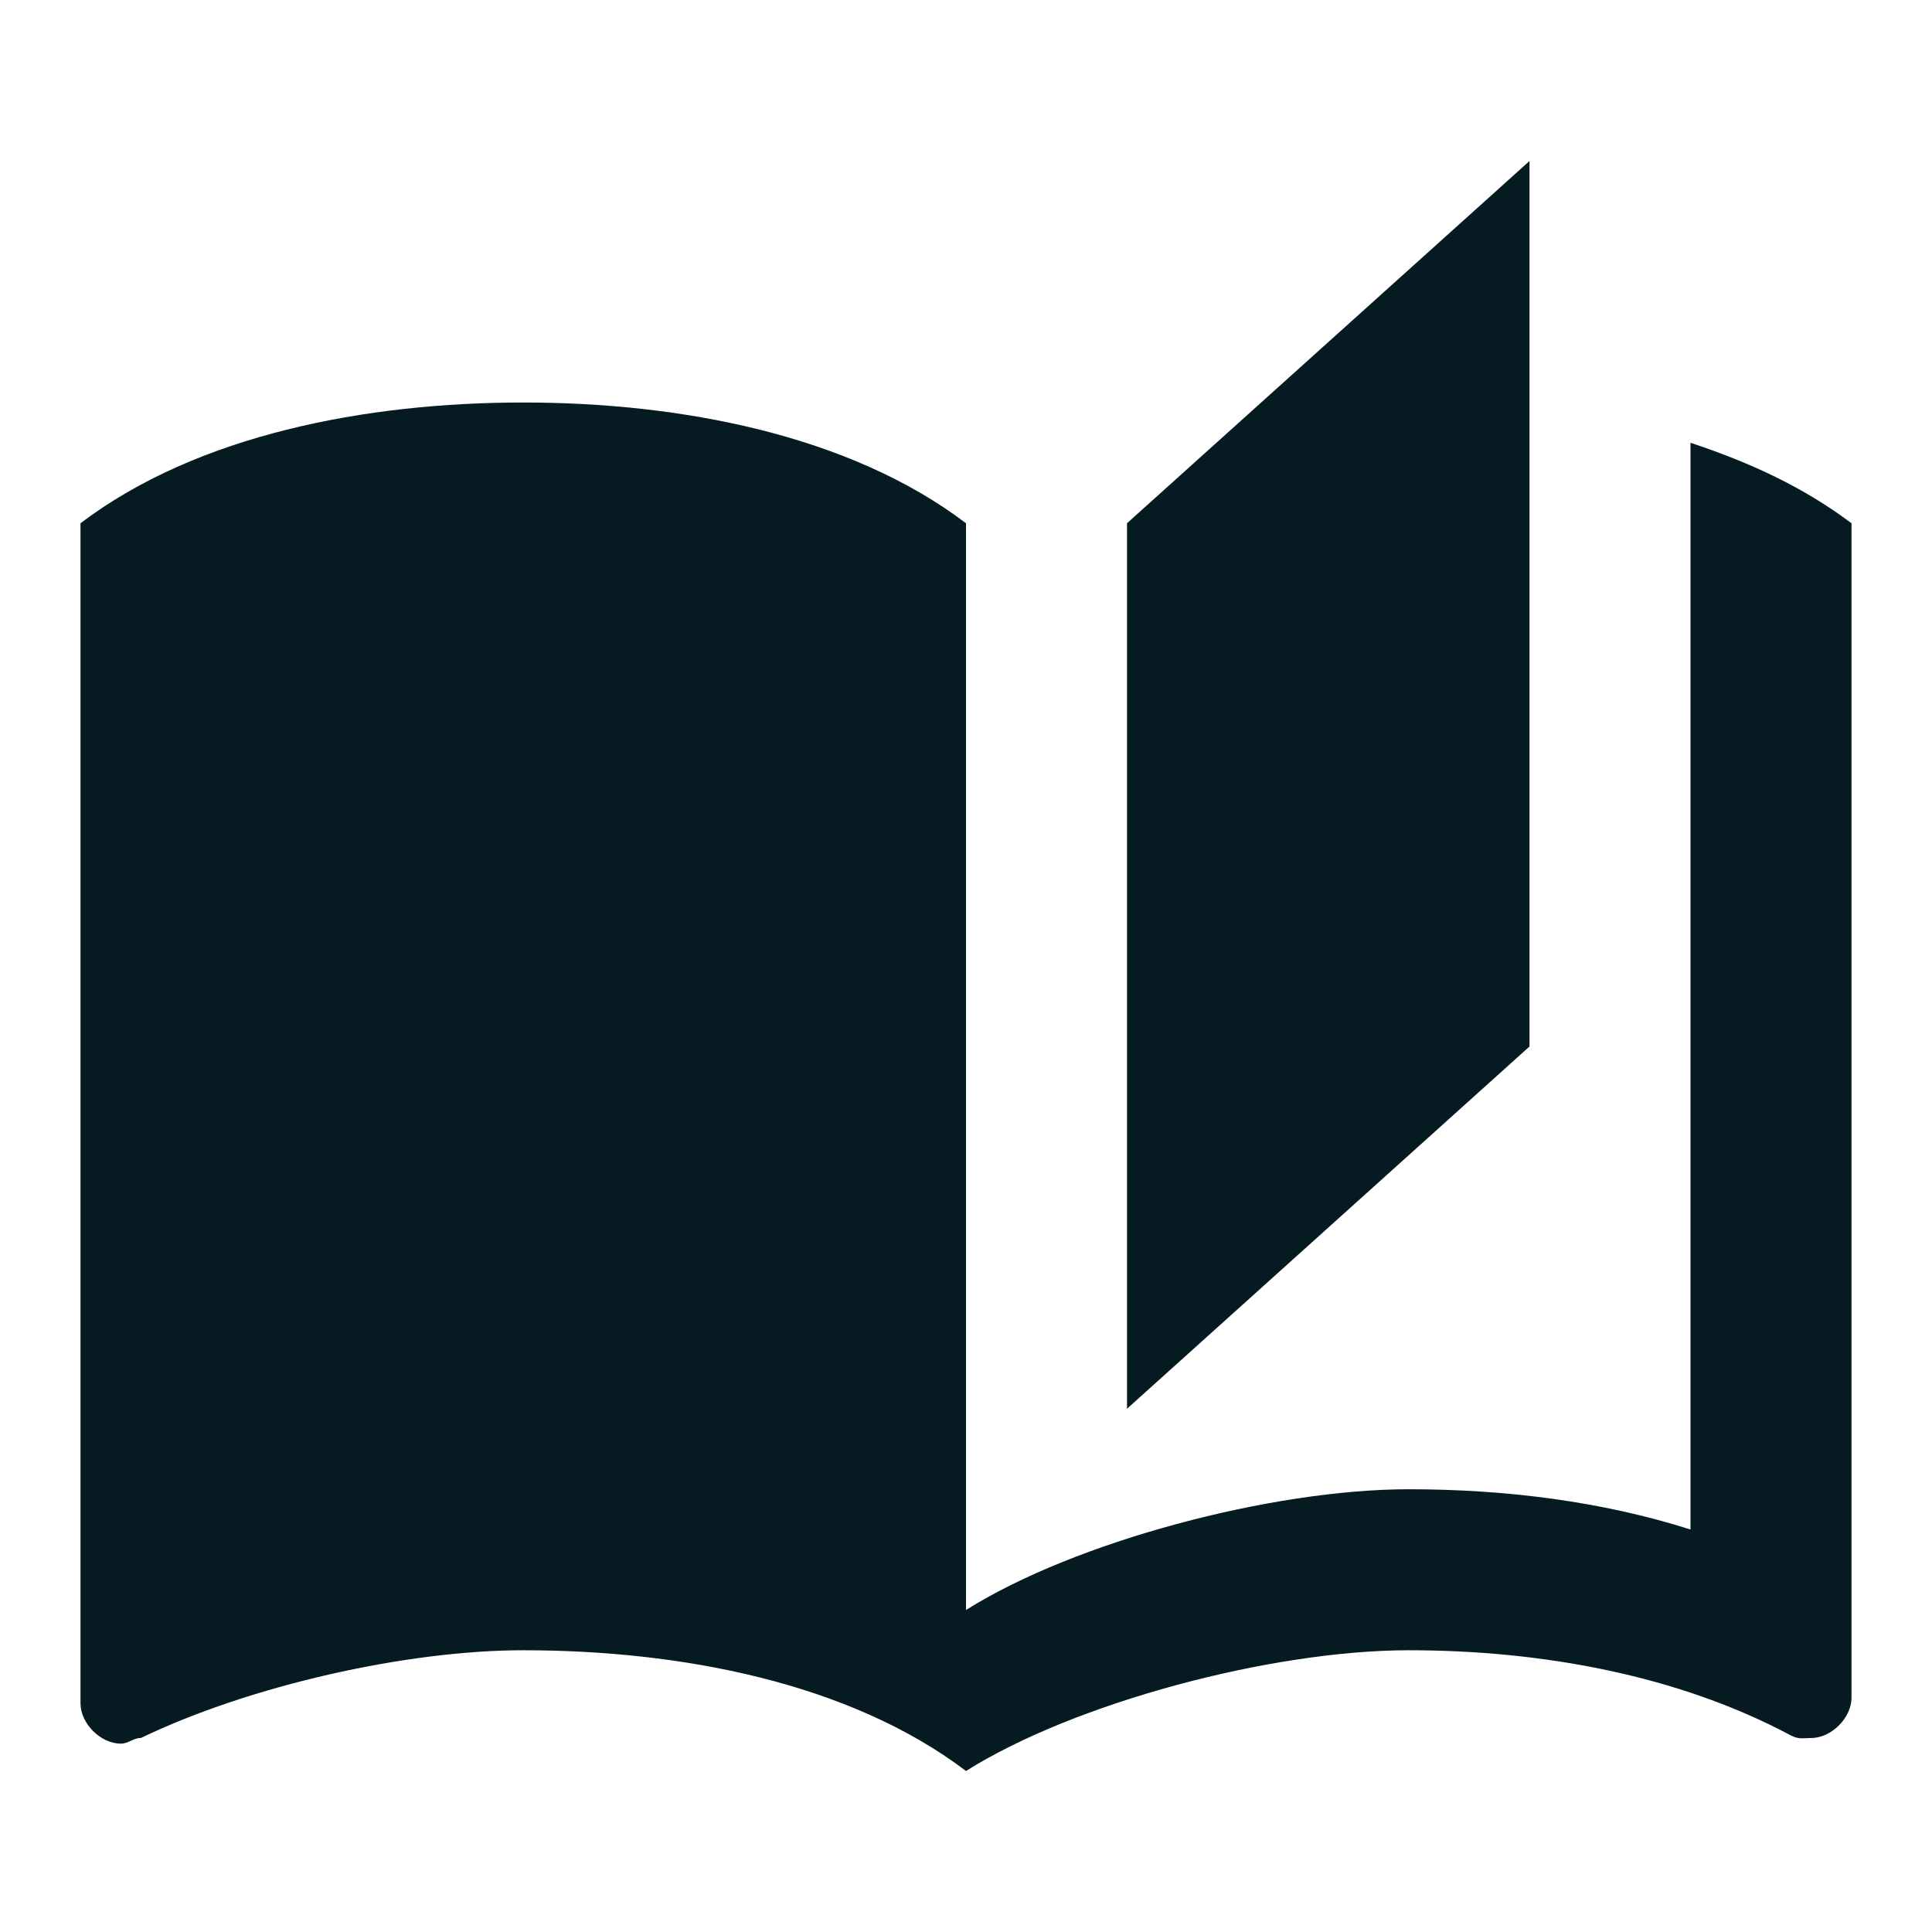
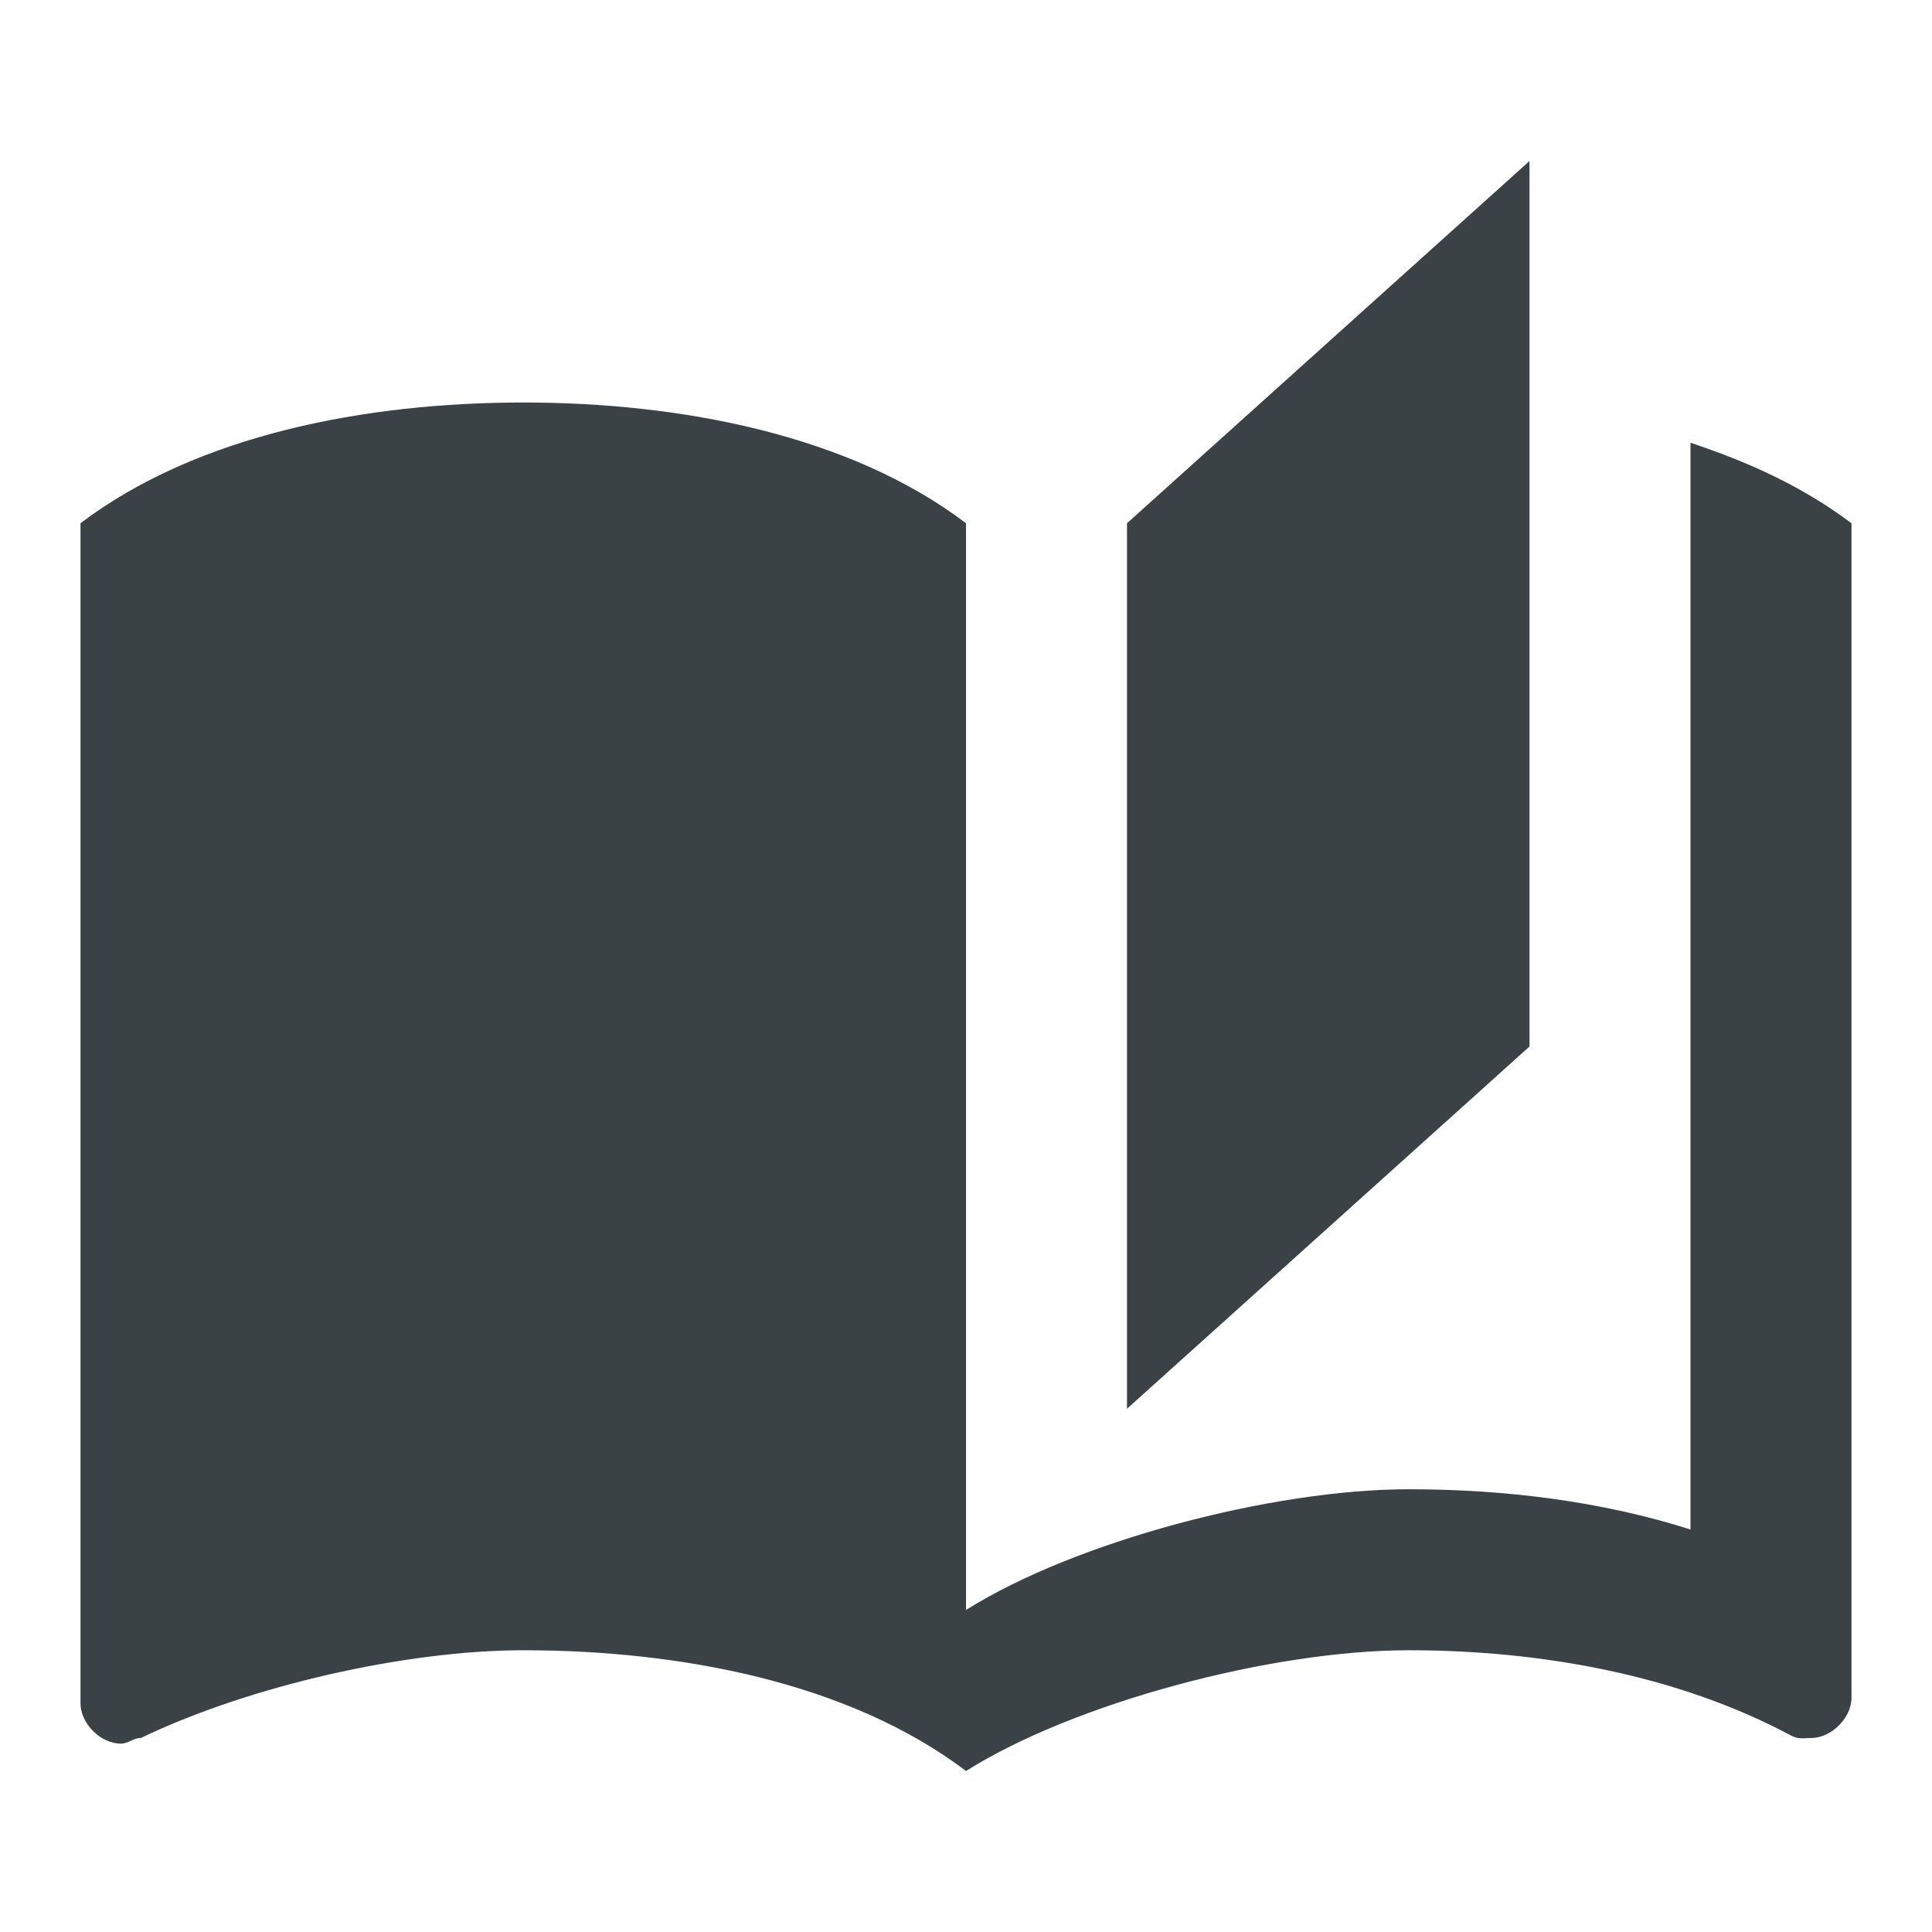
- <svg xmlns="http://www.w3.org/2000/svg" fill="#061b21" viewBox="0 0 24 24">
+ <svg xmlns="http://www.w3.org/2000/svg" fill="#3b4245" viewBox="0 0 24 24">
  <path d="M19 2L14 6.5V17.5L19 13V2M6.5 5C4.55 5 2.45 5.4 1 6.5V21.16C1 21.41 1.25 21.66 1.5 21.66C1.6 21.66 1.65 21.59 1.75 21.59C3.1 20.94 5.05 20.5 6.5 20.5C8.45 20.5 10.55 20.9 12 22C13.35 21.15 15.8 20.5 17.5 20.5C19.15 20.5 20.85 20.81 22.25 21.56C22.35 21.61 22.4 21.59 22.5 21.59C22.75 21.59 23 21.34 23 21.09V6.5C22.4 6.05 21.75 5.75 21 5.5V19C19.9 18.65 18.7 18.5 17.5 18.5C15.8 18.5 13.35 19.15 12 20V6.5C10.55 5.4 8.45 5 6.5 5Z" />
</svg>
